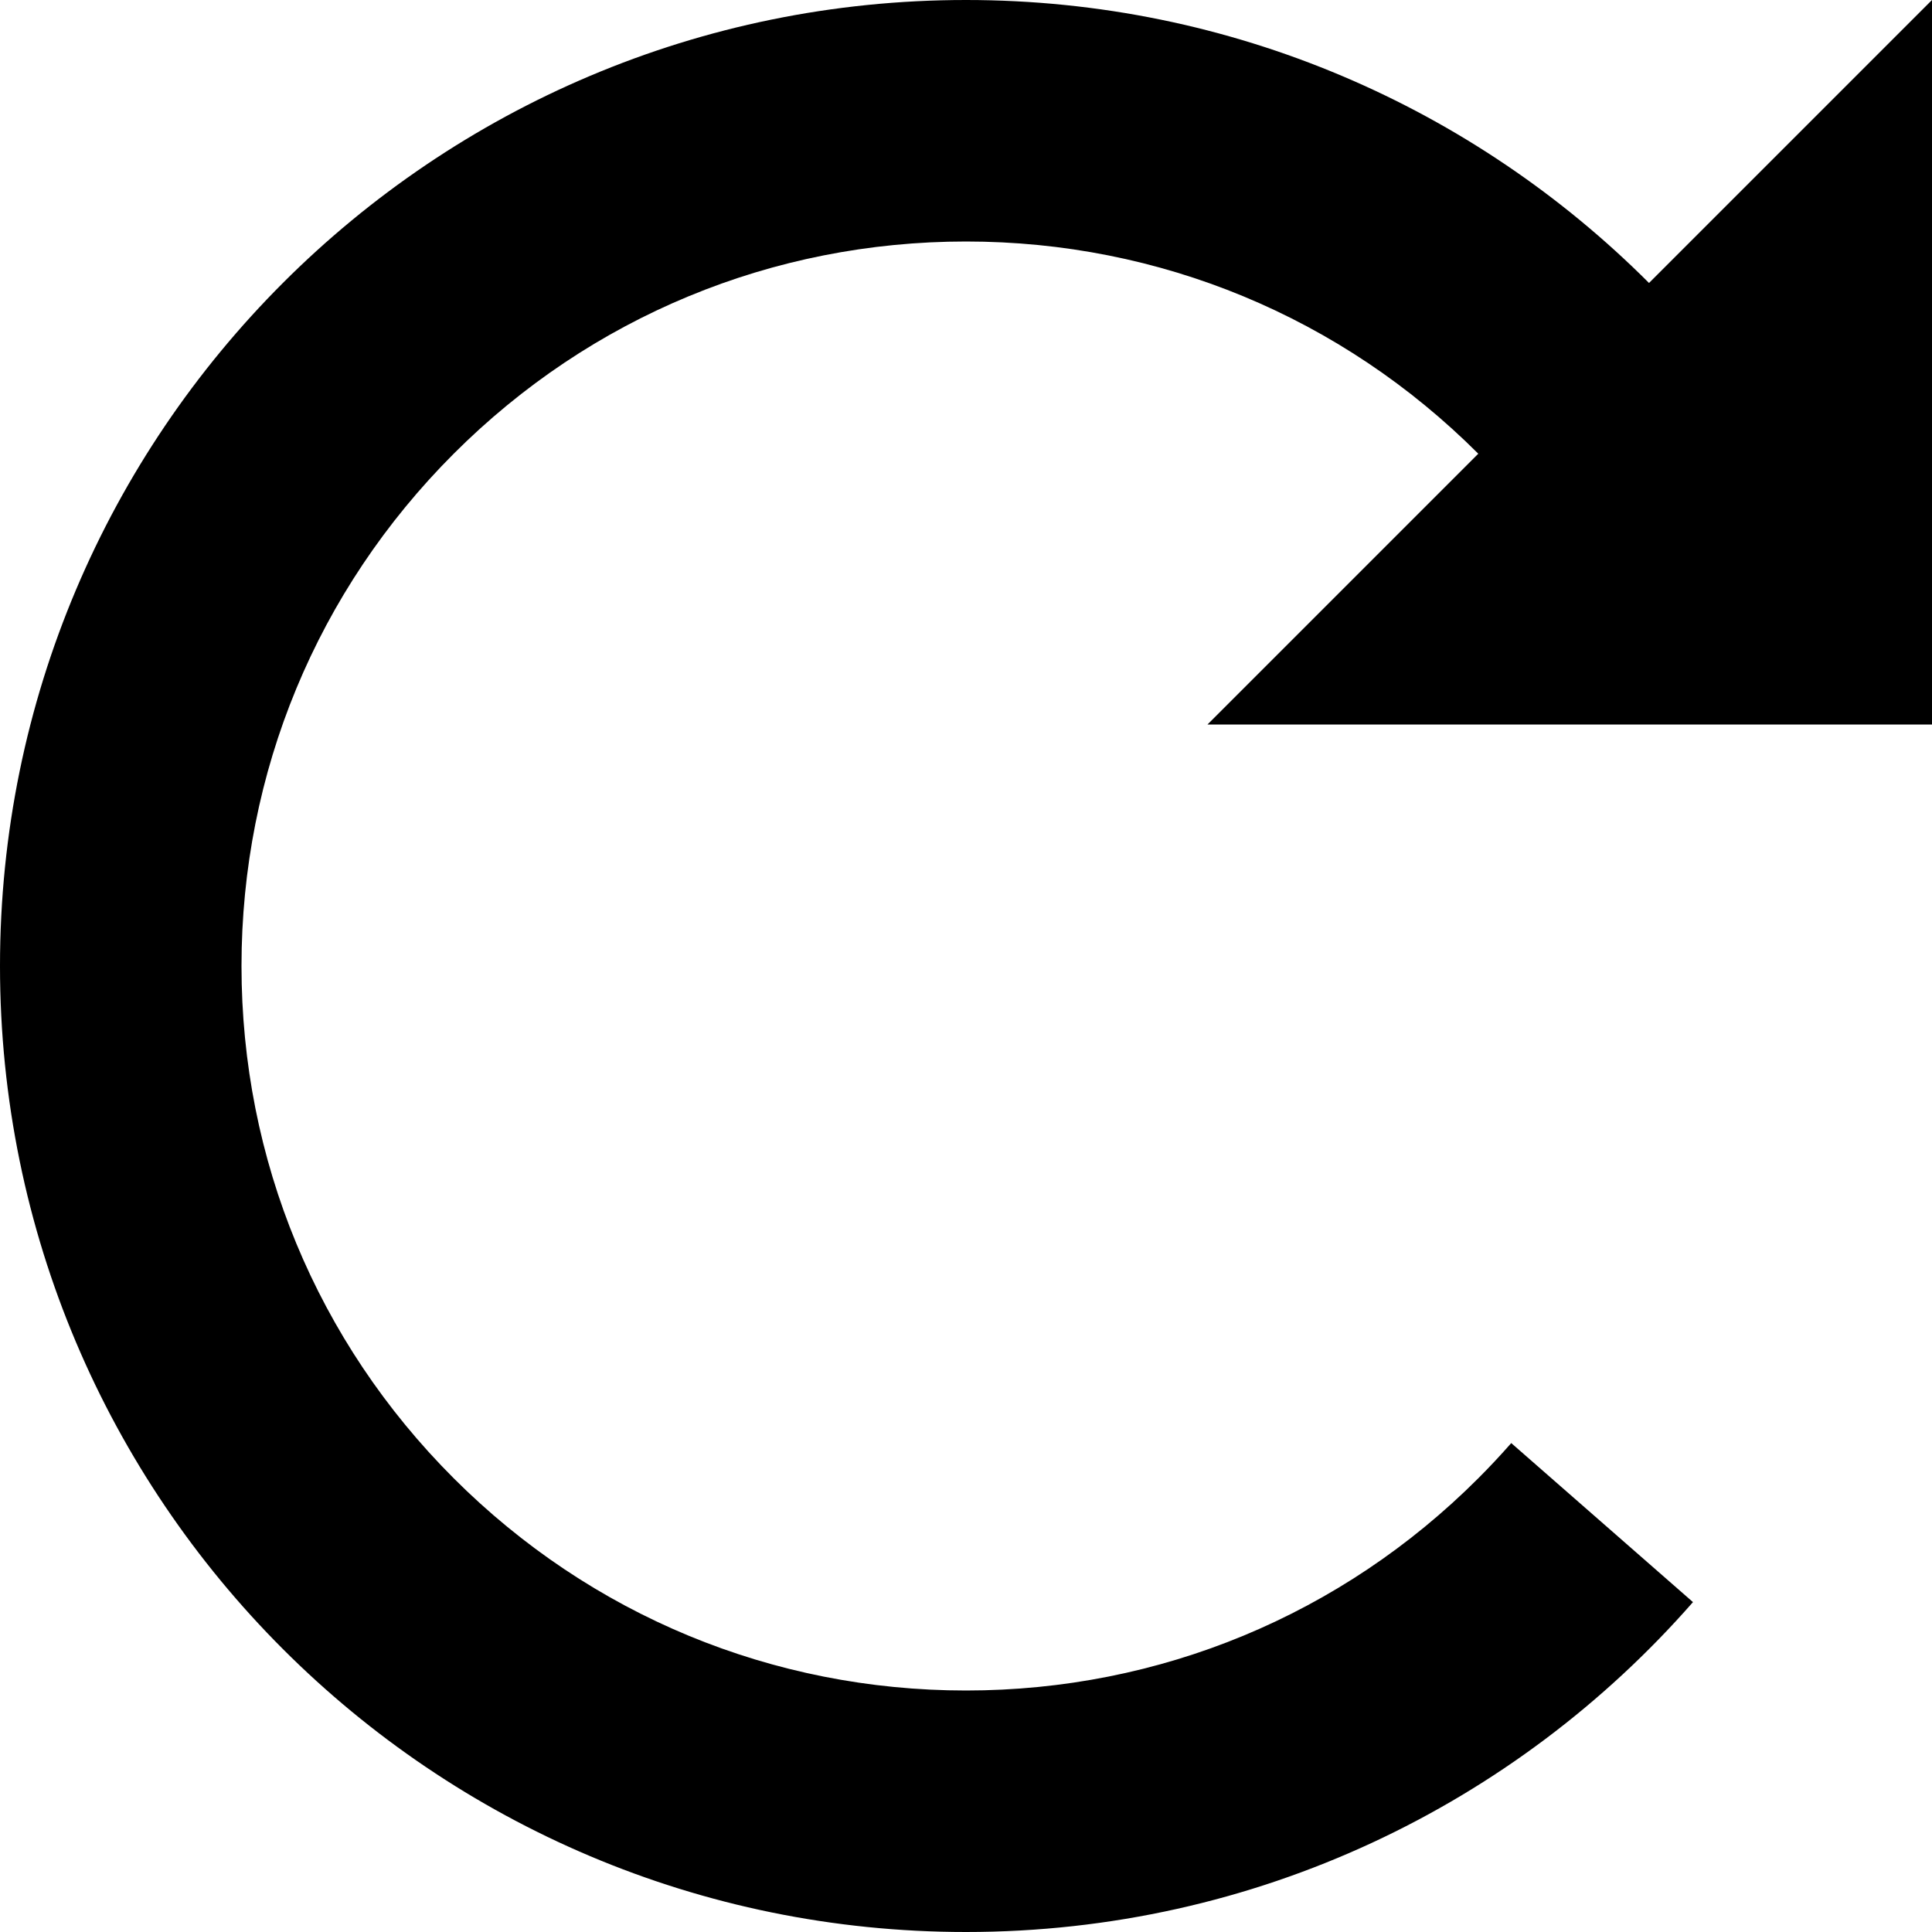
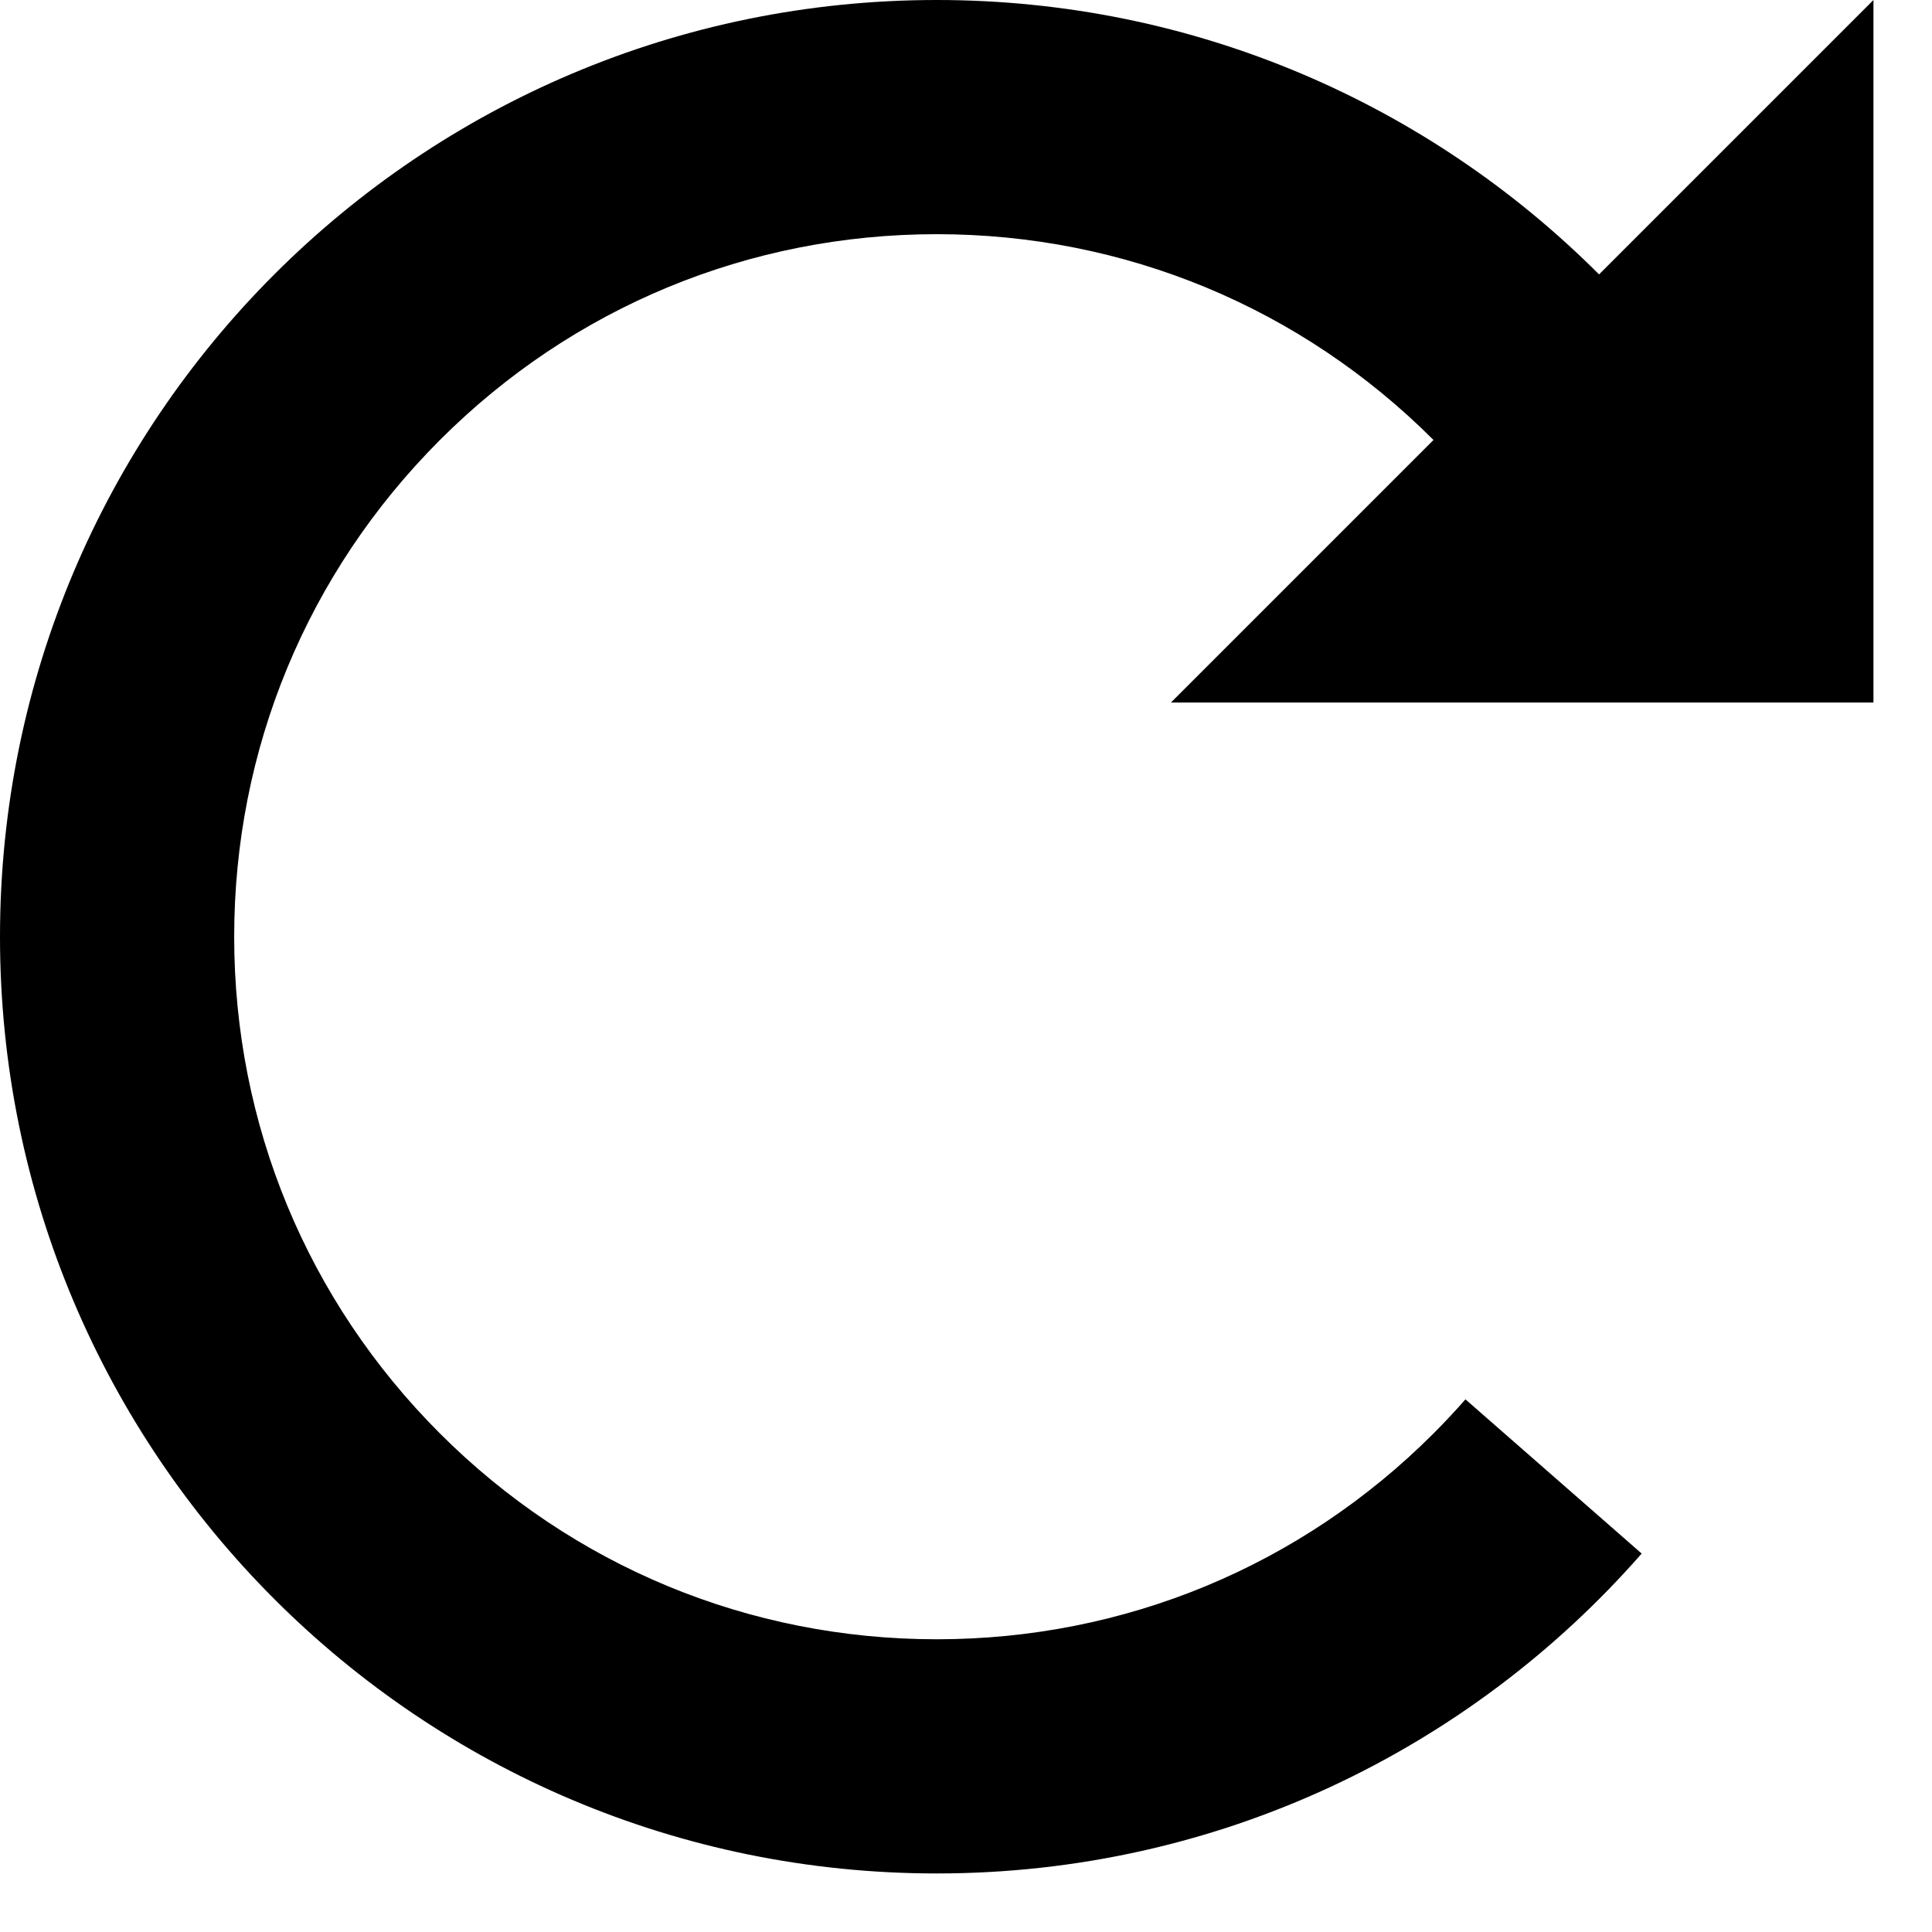
- <svg xmlns="http://www.w3.org/2000/svg" version="1.1" width="32" height="32" viewBox="0 0 32 32">
+ <svg xmlns="http://www.w3.org/2000/svg" version="1.1" width="33" height="33" viewBox="0 0 33 33">
  <path d="M32 12h-12l4.485-4.485c-2.267-2.266-5.28-3.515-8.485-3.515s-6.219 1.248-8.485 3.515c-2.266 2.267-3.515 5.28-3.515 8.485s1.248 6.219 3.515 8.485c2.267 2.266 5.28 3.515 8.485 3.515s6.219-1.248 8.485-3.515c0.189-0.189 0.371-0.384 0.546-0.583l3.010 2.634c-2.933 3.349-7.239 5.464-12.041 5.464-8.837 0-16-7.163-16-16s7.163-16 16-16c4.418 0 8.418 1.791 11.313 4.687l4.687-4.687v12z" />
</svg>
